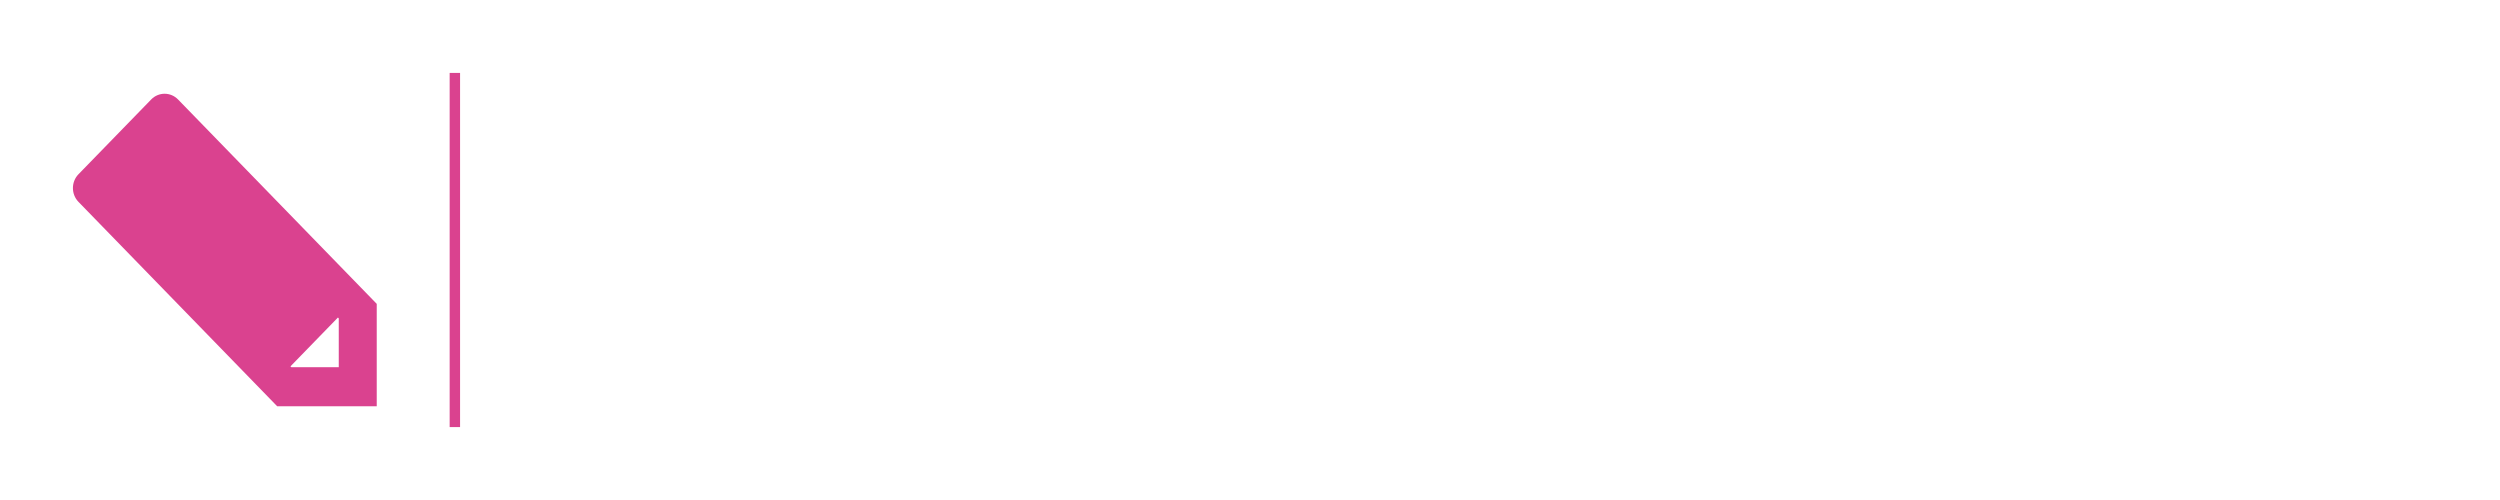
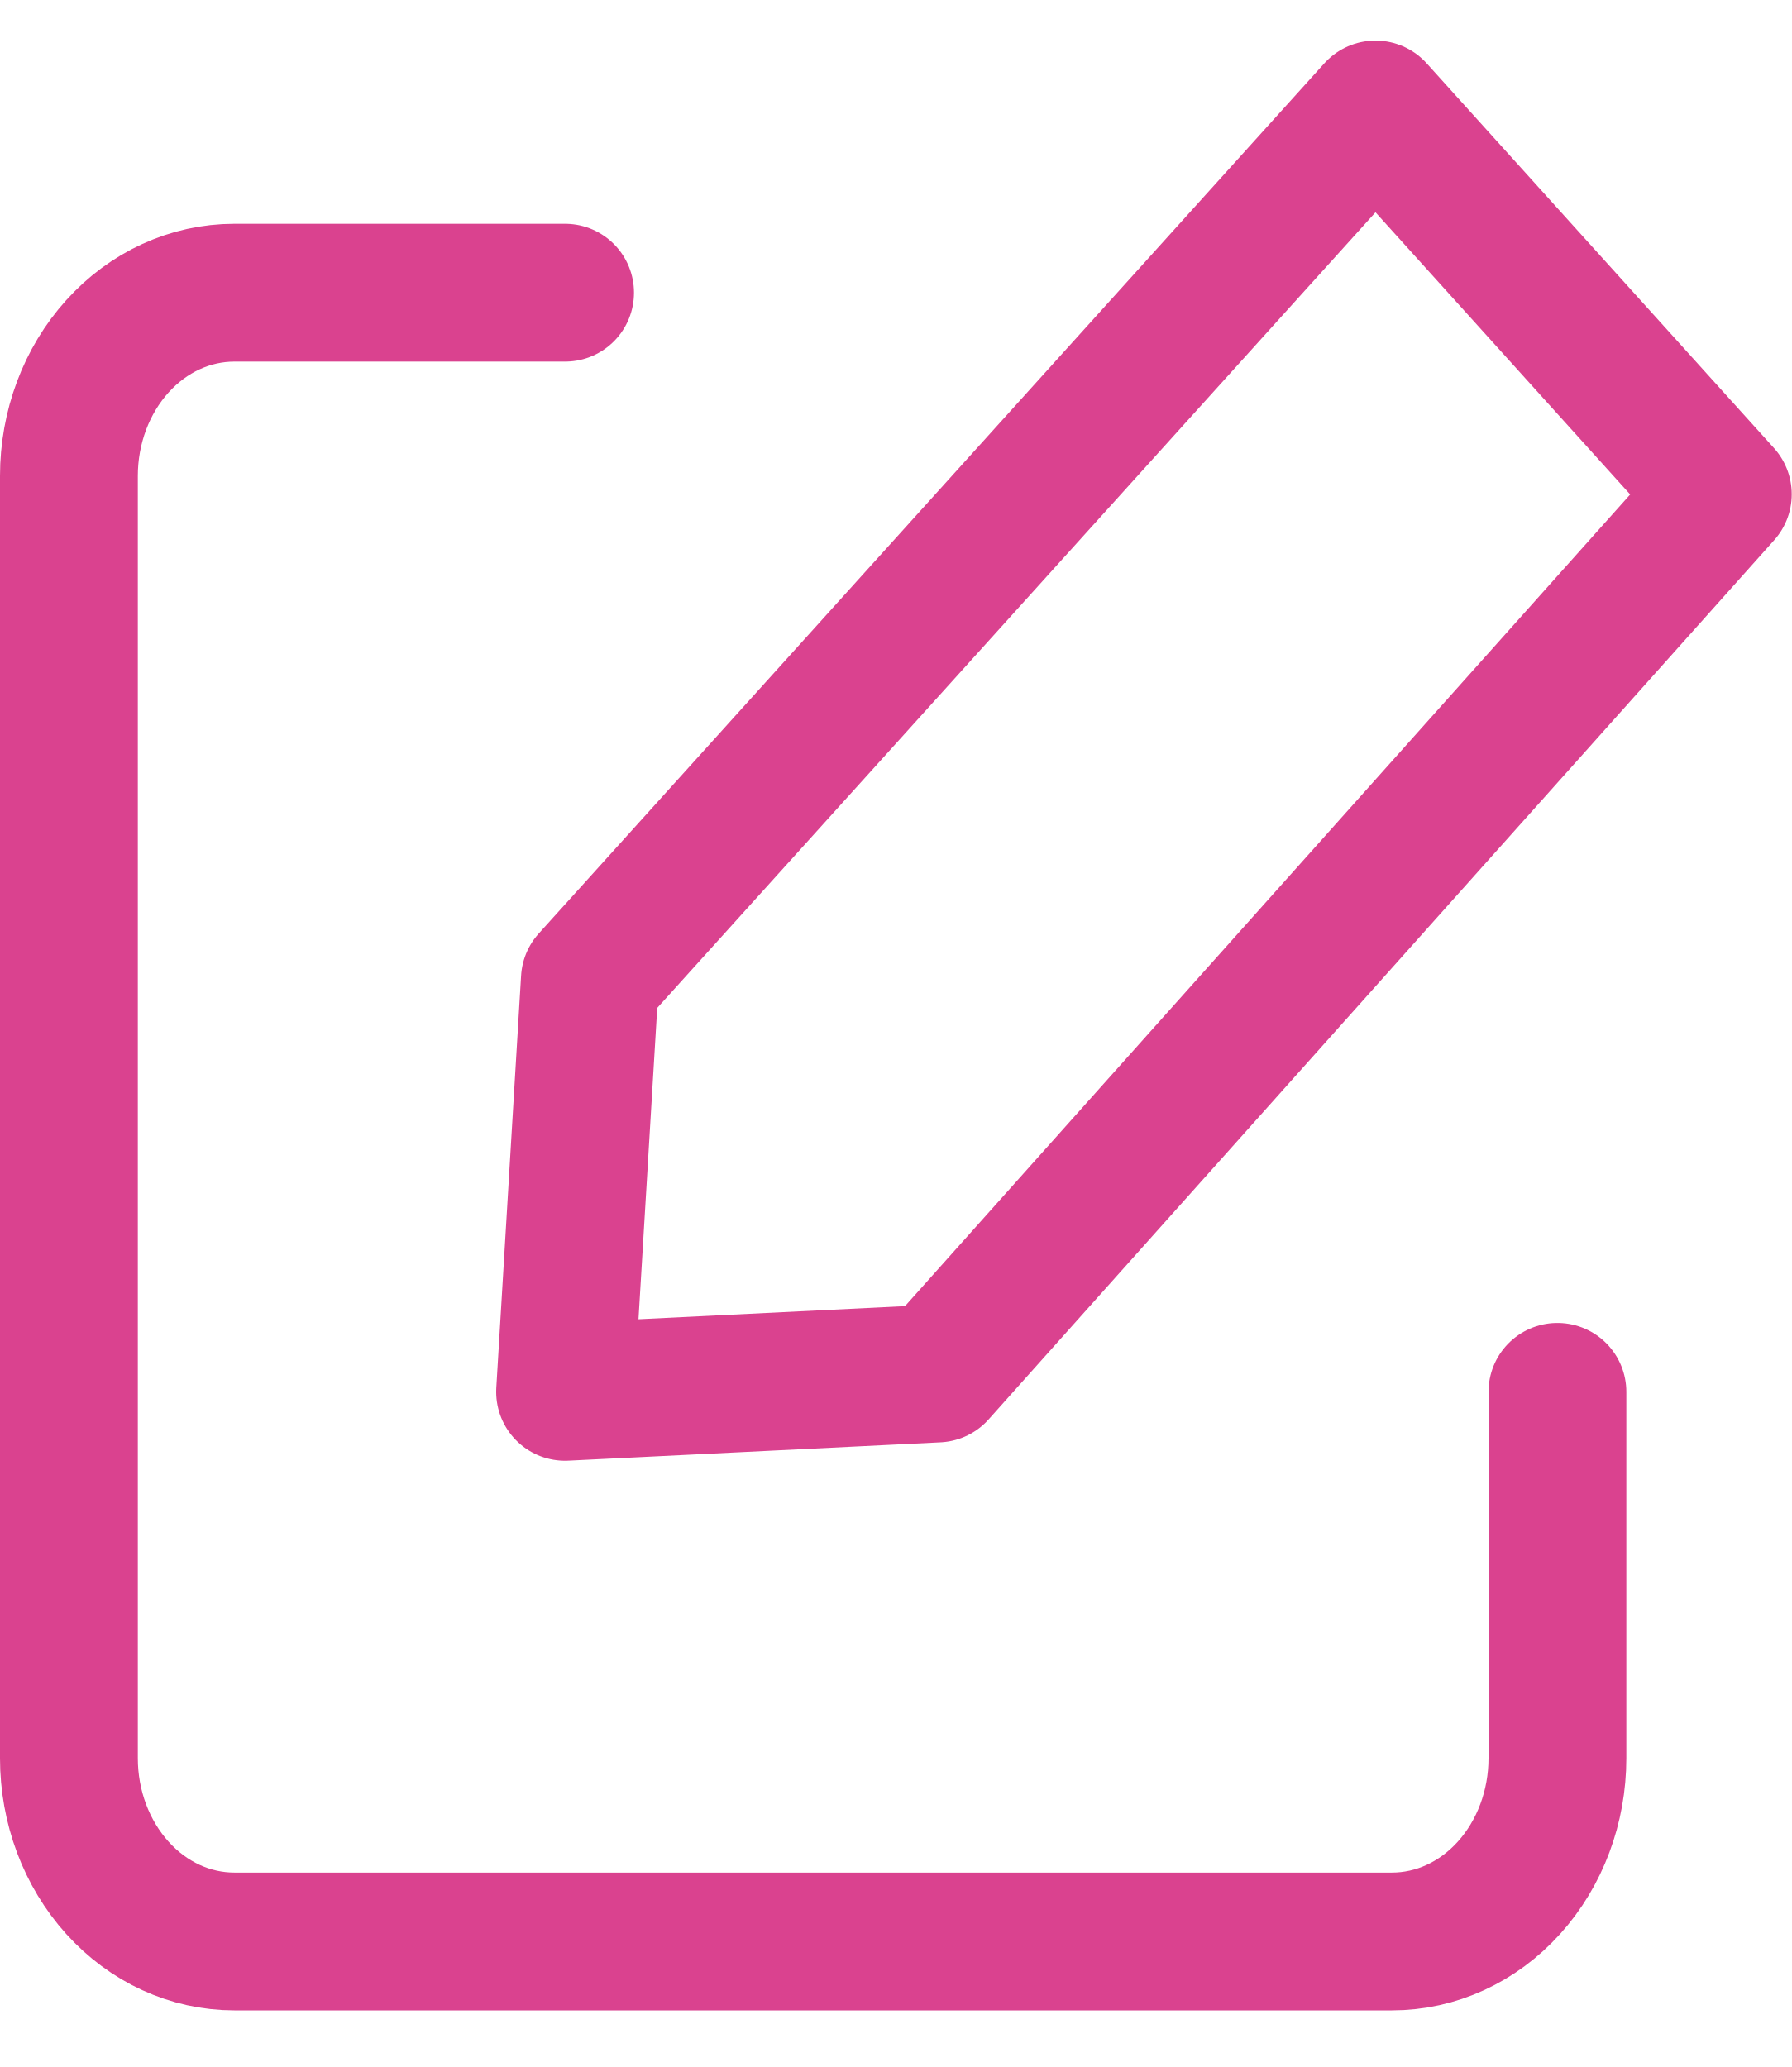
- <svg xmlns="http://www.w3.org/2000/svg" width="240" height="48" viewBox="0 0 240 48" fill="none">
-   <path d="M7.535 16.727L14.514 9.549C15.226 8.817 16.38 8.817 17.092 9.549L36.167 29.171V39H26.609L7.535 19.381C6.822 18.646 6.822 17.461 7.535 16.727ZM27.964 35.25H32.521V30.563L32.443 30.482L27.886 35.169L27.964 35.25Z" fill="#DA428F" />
-   <line x1="43.667" y1="7" x2="43.667" y2="41" stroke="#DA428F" />
+ <svg xmlns="http://www.w3.org/2000/svg" width="26" height="30" viewBox="0 0 26 30" fill="none">
+   <path d="M22.6 20.201V25.519C22.6 26.224 22.347 26.9 21.897 27.399C21.447 27.898 20.837 28.178 20.2 28.178H3.4C2.763 28.178 2.153 27.898 1.703 27.399C1.253 26.9 1 26.224 1 25.519V6.907C1 6.202 1.253 5.525 1.703 5.027C2.153 4.528 2.763 4.248 3.4 4.248H8.2" stroke="#DA428F" stroke-width="2" stroke-linecap="round" stroke-linejoin="round" />
+   <path d="M13.6 19.935L25 7.173L19.96 1.589L8.56 14.219L8.2 20.201L13.6 19.935Z" stroke="#DA428F" stroke-width="2" stroke-linecap="round" stroke-linejoin="round" />
</svg>
